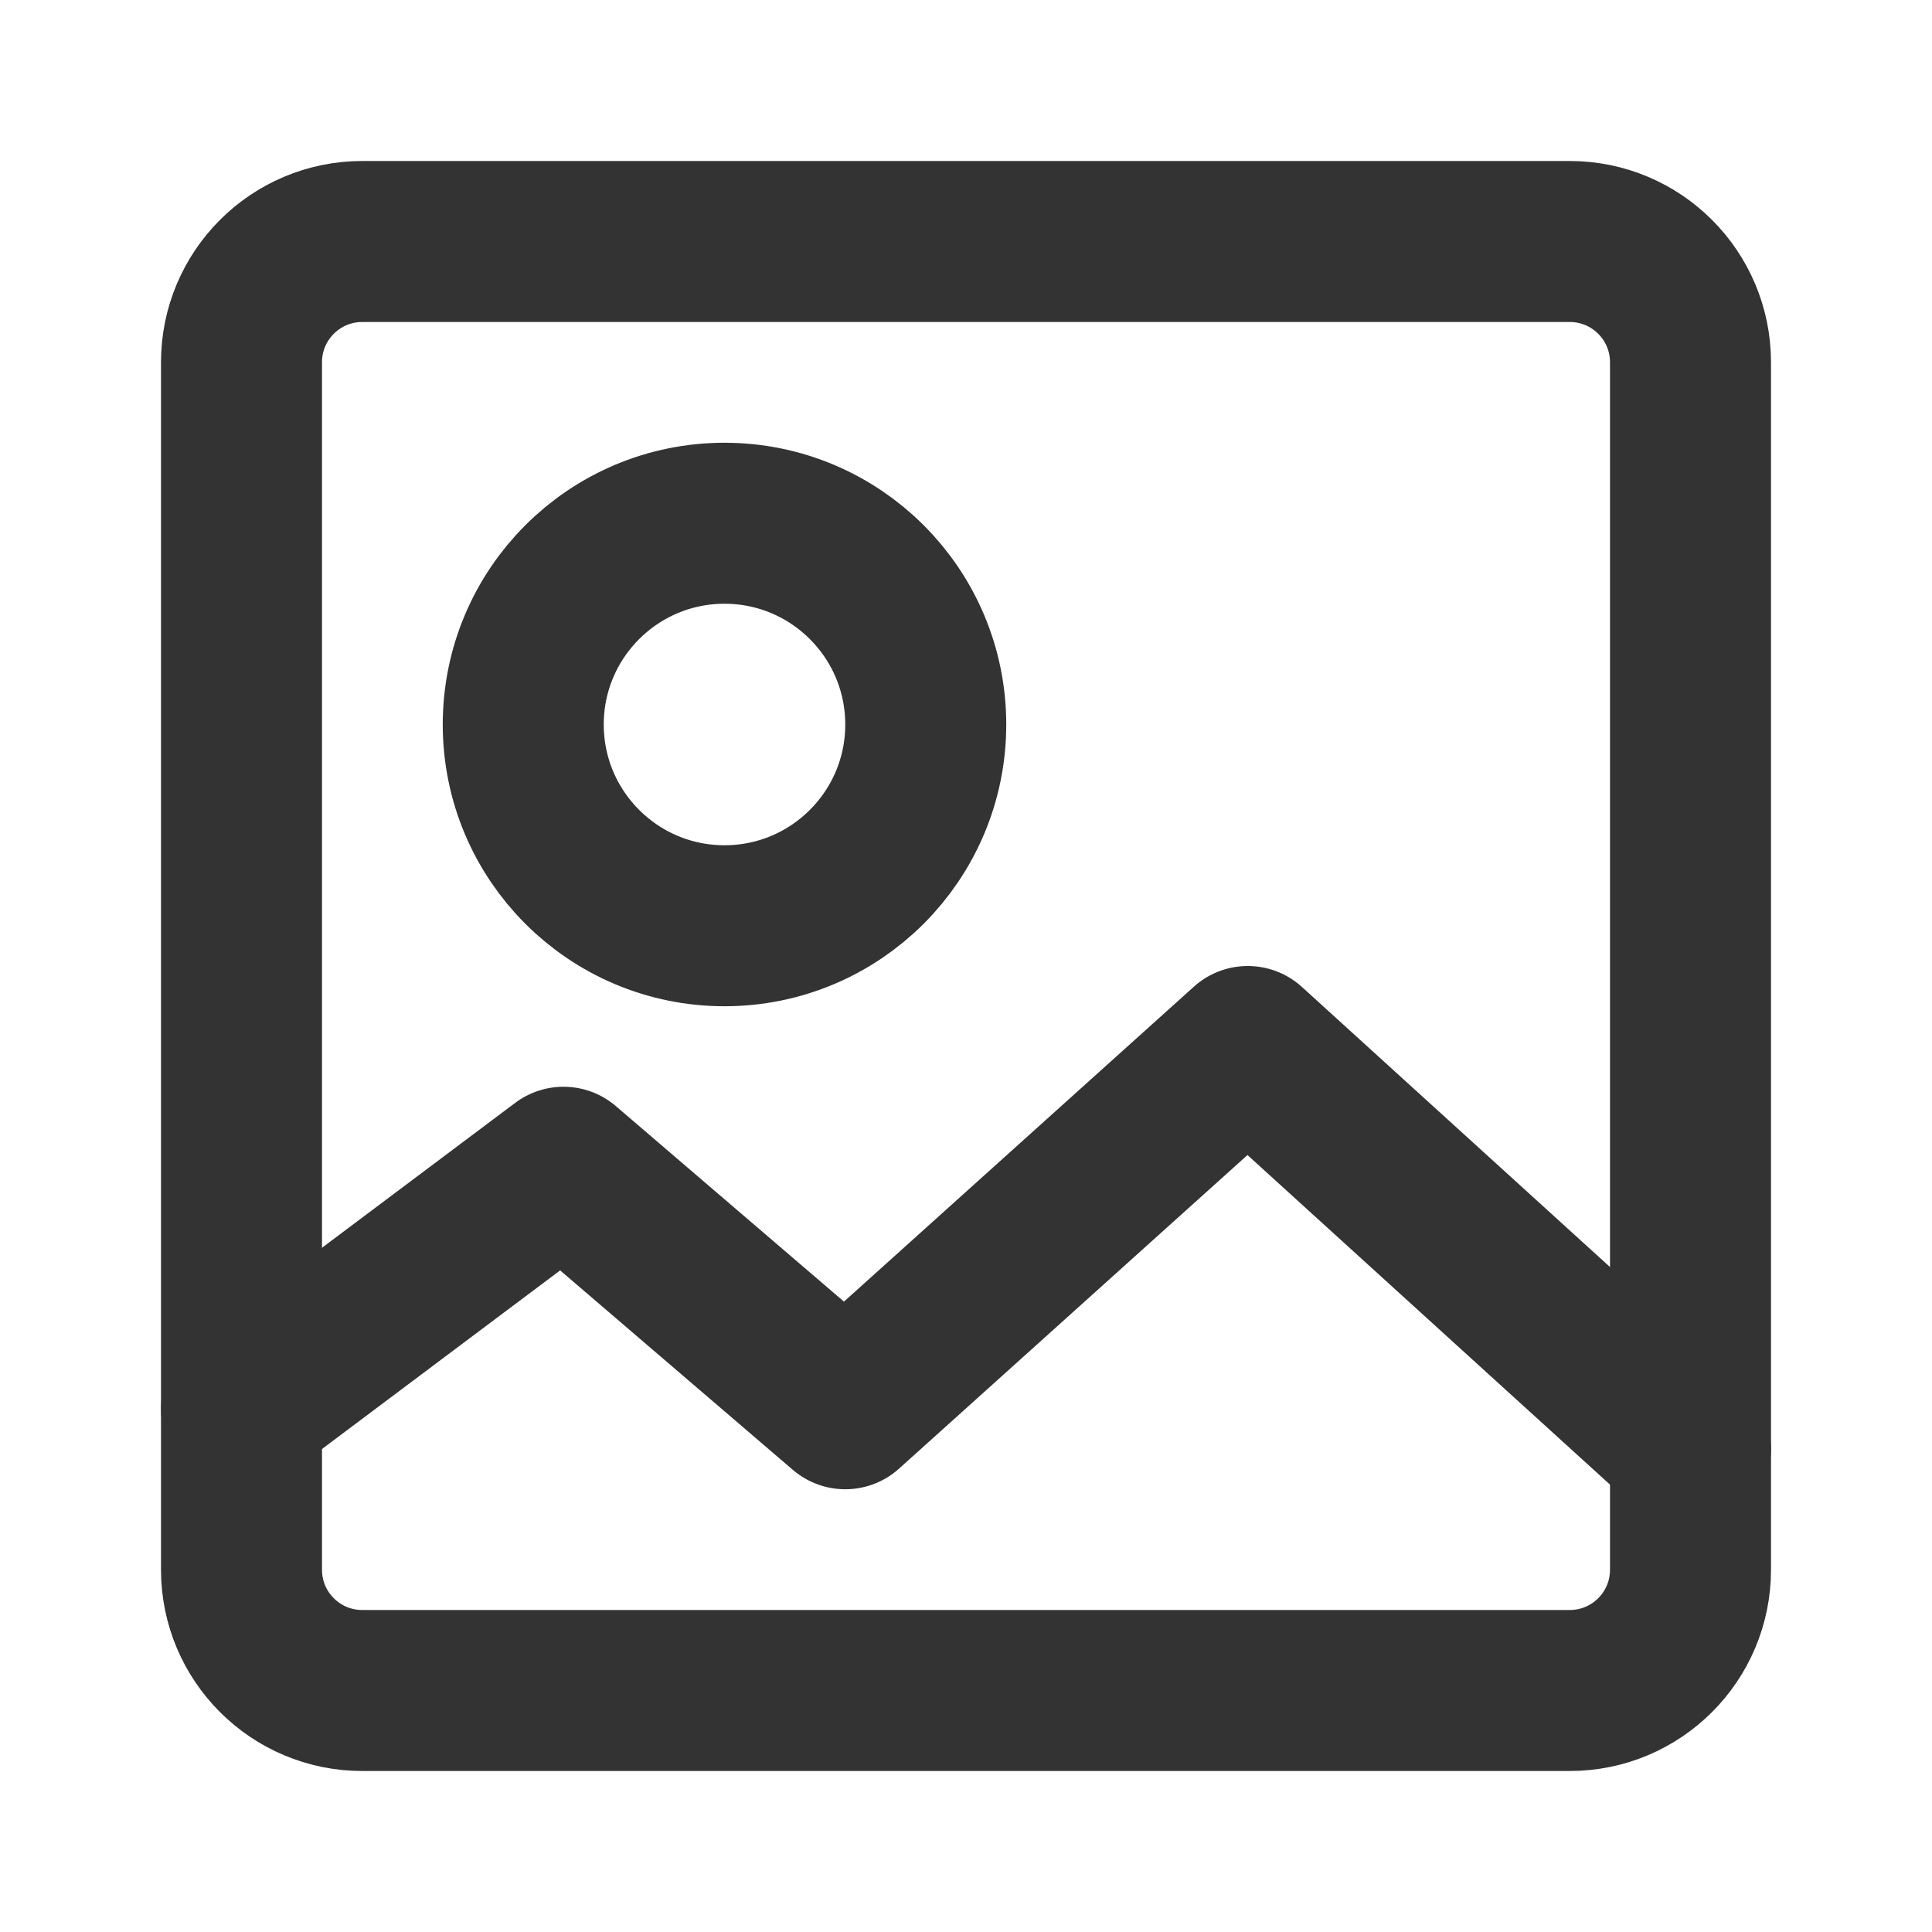
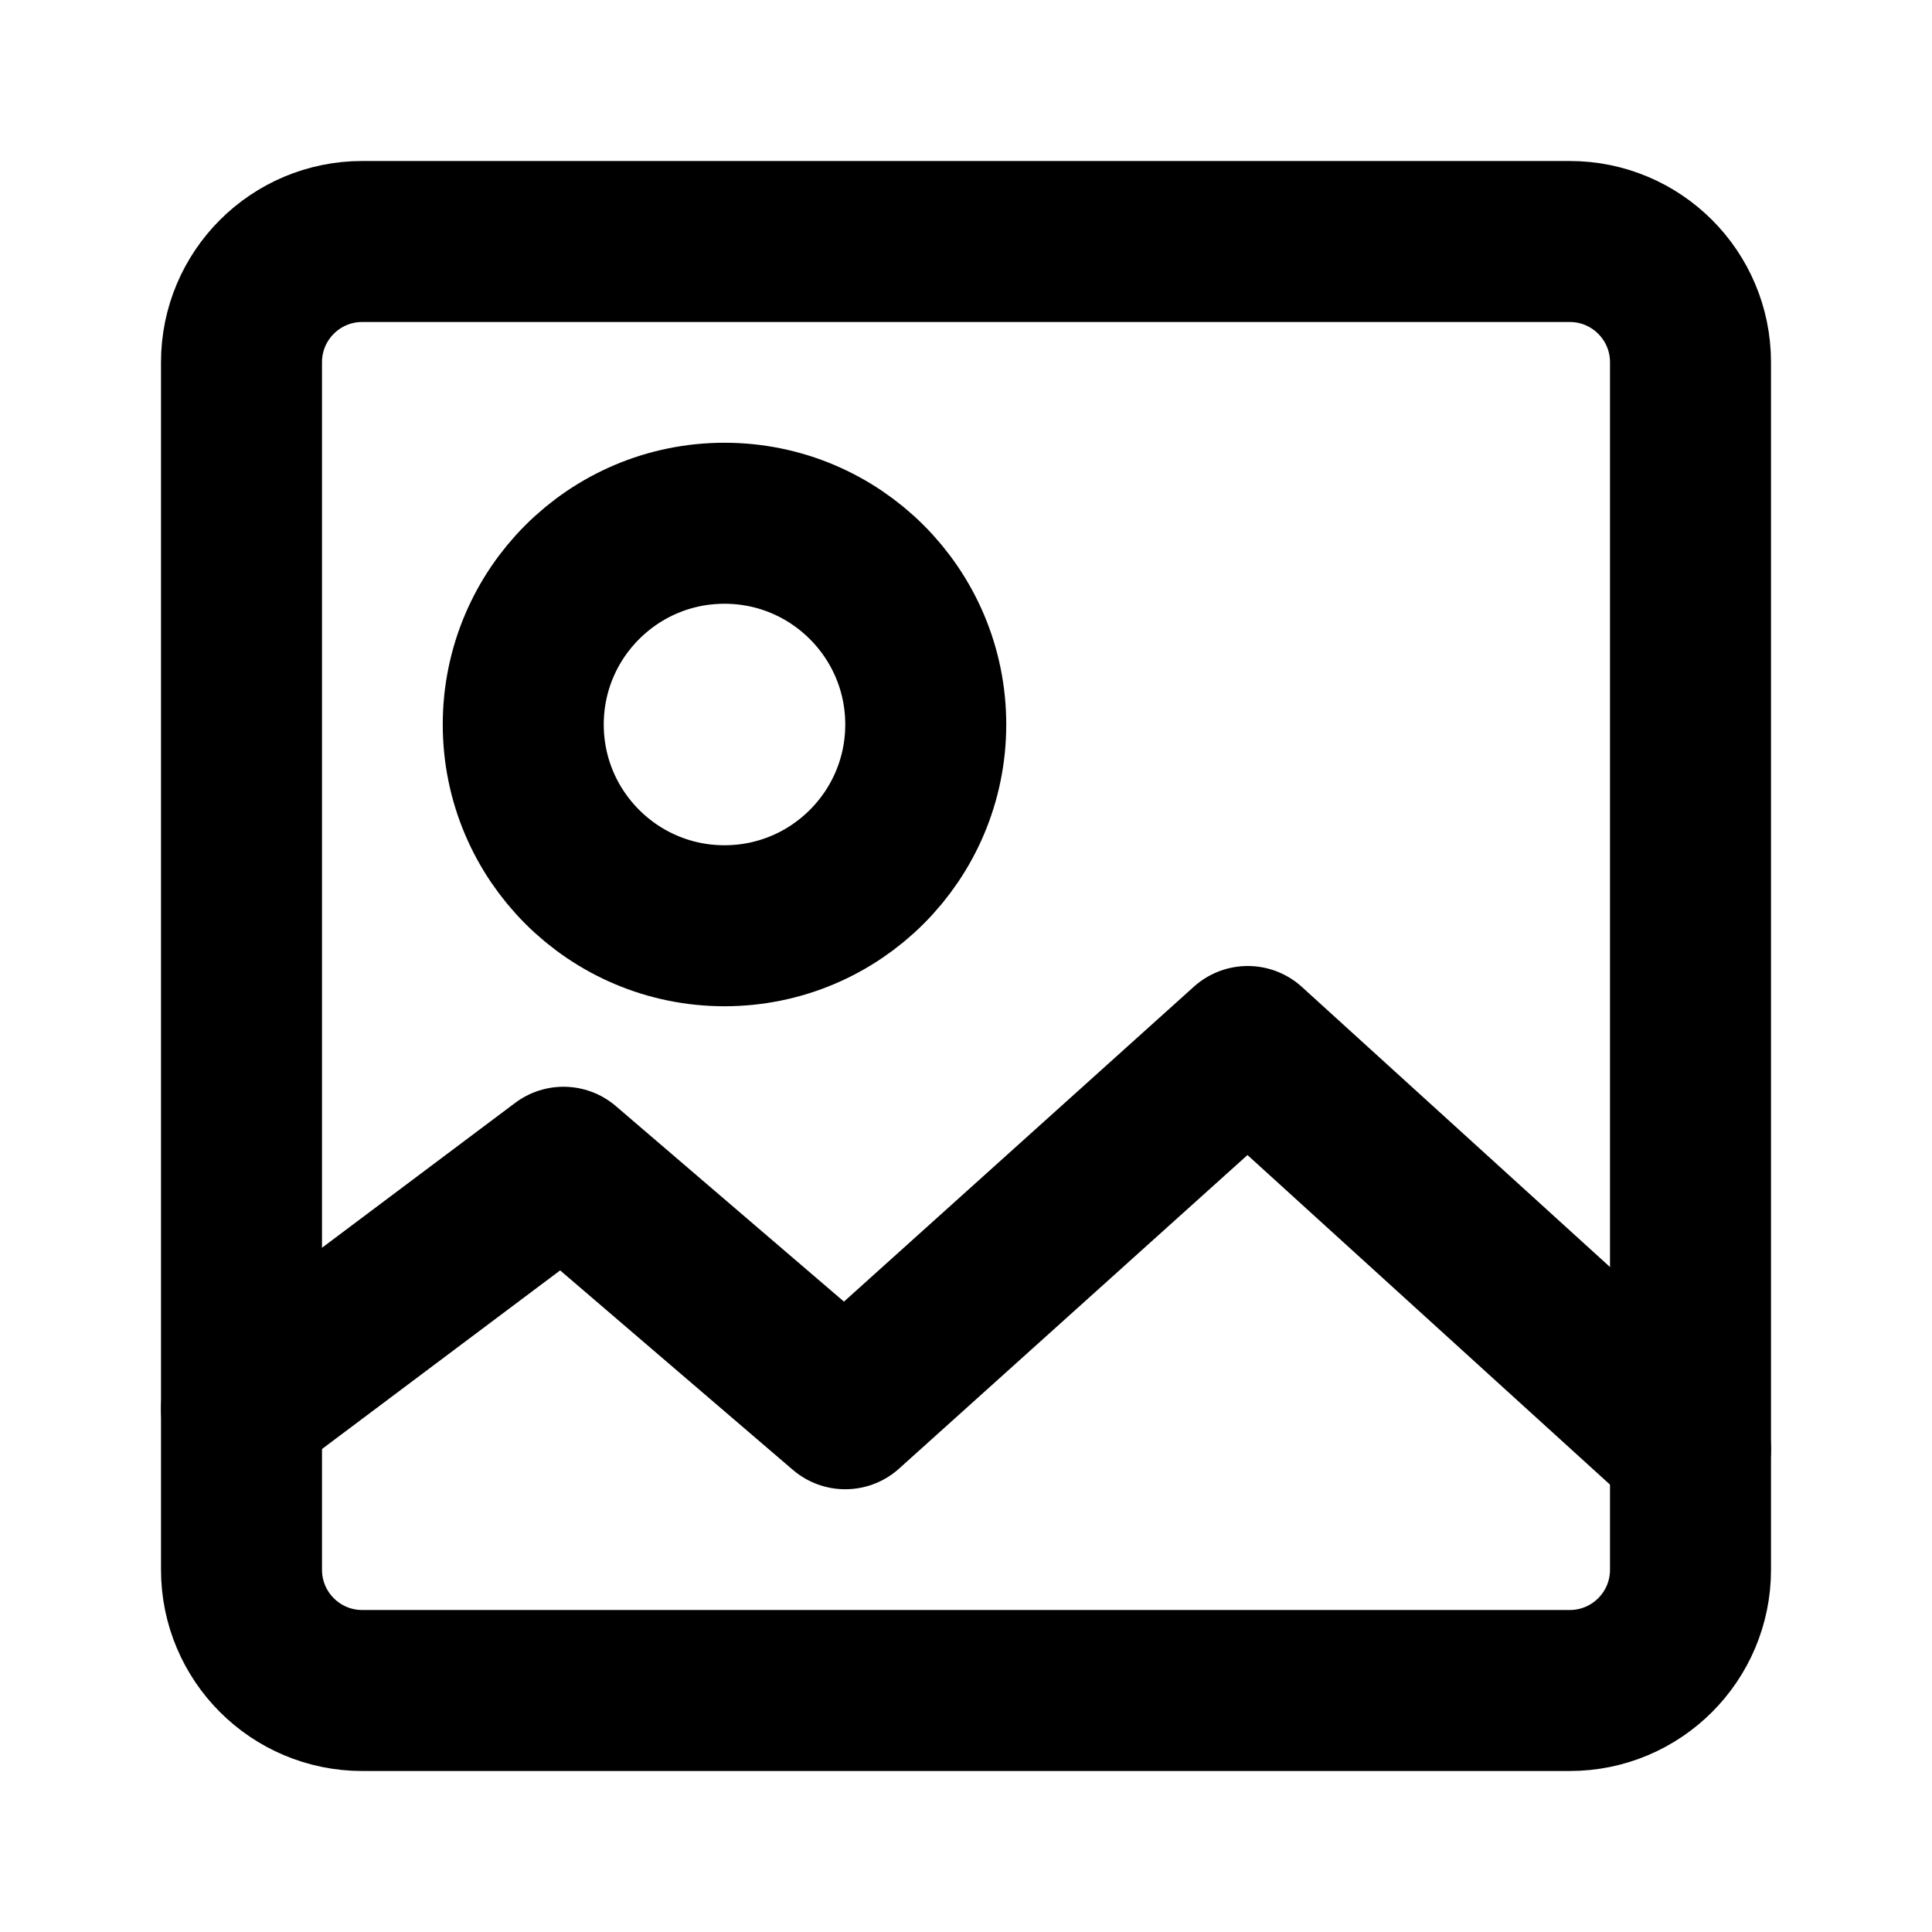
<svg xmlns="http://www.w3.org/2000/svg" width="18" height="18" viewBox="0 0 48 48" fill="none">
-   <path d="M39 6H9C7.343 6 6 7.343 6 9V39C6 40.657 7.343 42 9 42H39C40.657 42 42 40.657 42 39V9C42 7.343 40.657 6 39 6Z" stroke="#333" stroke-width="4" stroke-linecap="round" stroke-linejoin="round" />
-   <path d="M18 23C20.761 23 23 20.761 23 18C23 15.239 20.761 13 18 13C15.239 13 13 15.239 13 18C13 20.761 15.239 23 18 23Z" fill="none" stroke="#333" stroke-width="4" stroke-linecap="round" stroke-linejoin="round" />
-   <path d="M42 36L31 26L21 35L14 29L6 35" stroke="#333" stroke-width="4" stroke-linecap="round" stroke-linejoin="round" />
+   <path d="M39 6H9C7.343 6 6 7.343 6 9V39C6 40.657 7.343 42 9 42H39C40.657 42 42 40.657 42 39V9C42 7.343 40.657 6 39 6Z" stroke="currentColor" stroke-width="4" stroke-linecap="round" stroke-linejoin="round" />
+   <path d="M18 23C20.761 23 23 20.761 23 18C23 15.239 20.761 13 18 13C15.239 13 13 15.239 13 18C13 20.761 15.239 23 18 23Z" fill="none" stroke="currentColor" stroke-width="4" stroke-linecap="round" stroke-linejoin="round" />
+   <path d="M42 36L31 26L21 35L14 29L6 35" stroke="currentColor" stroke-width="4" stroke-linecap="round" stroke-linejoin="round" />
</svg>
